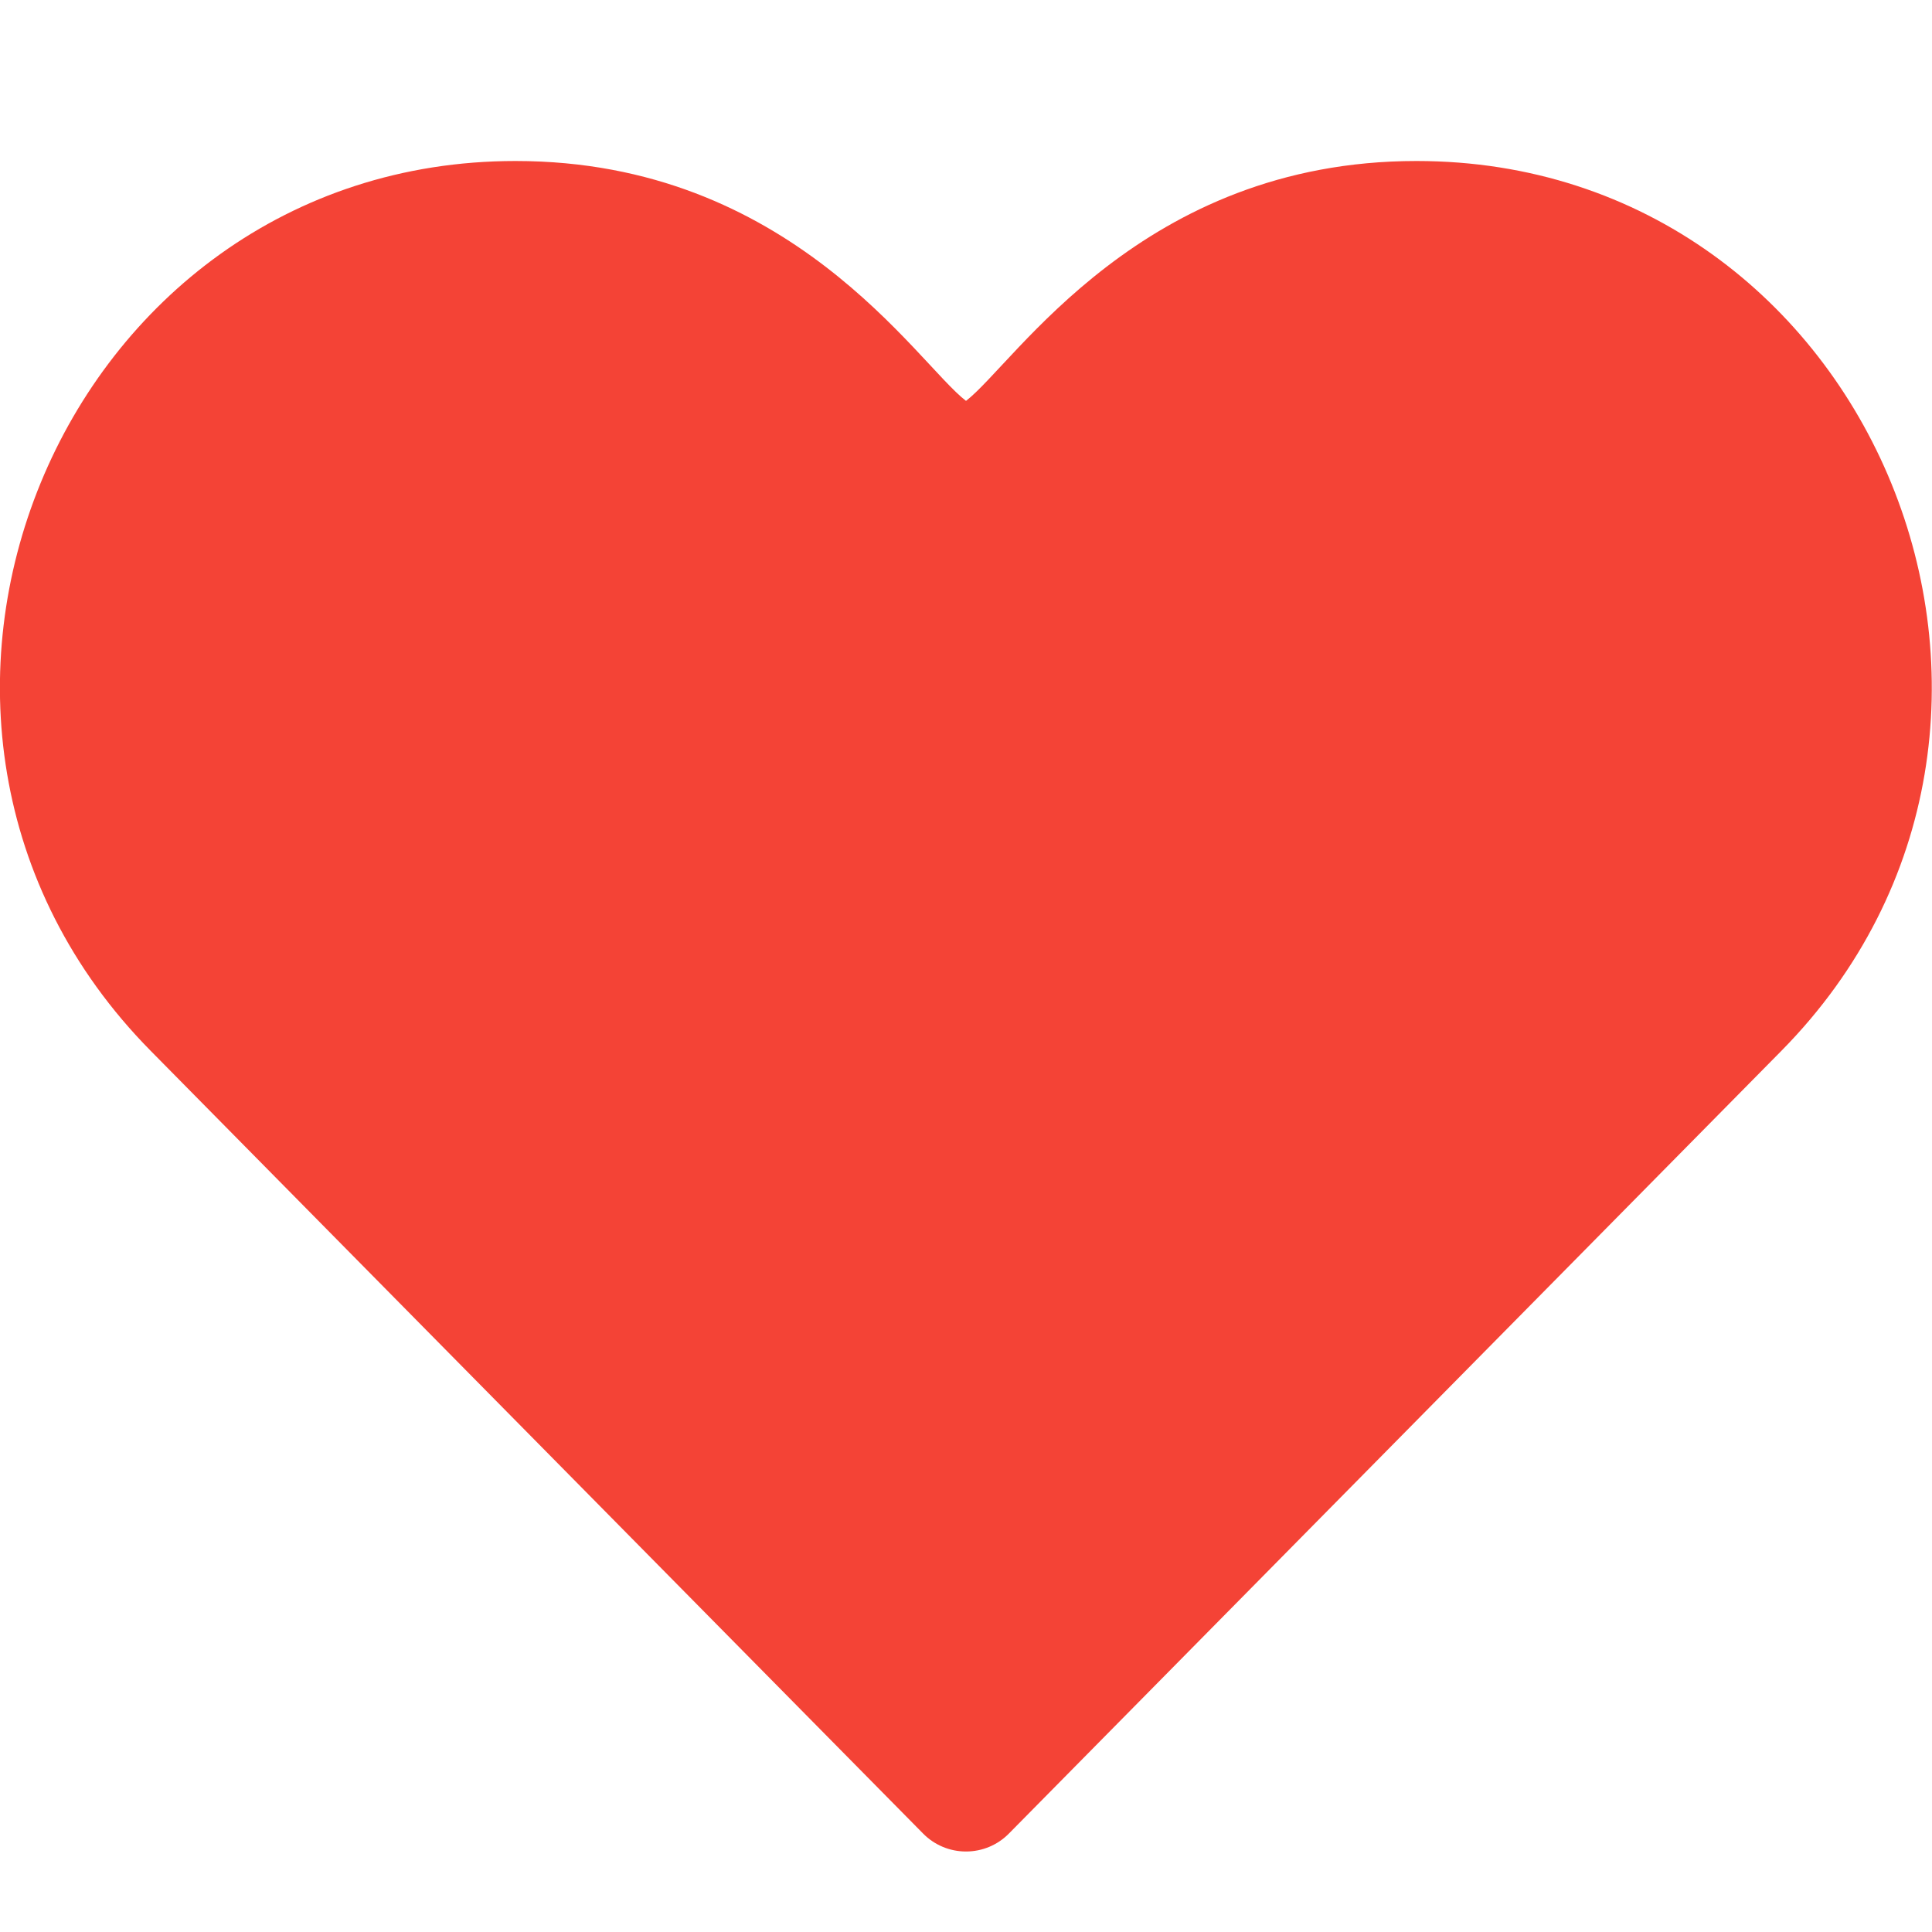
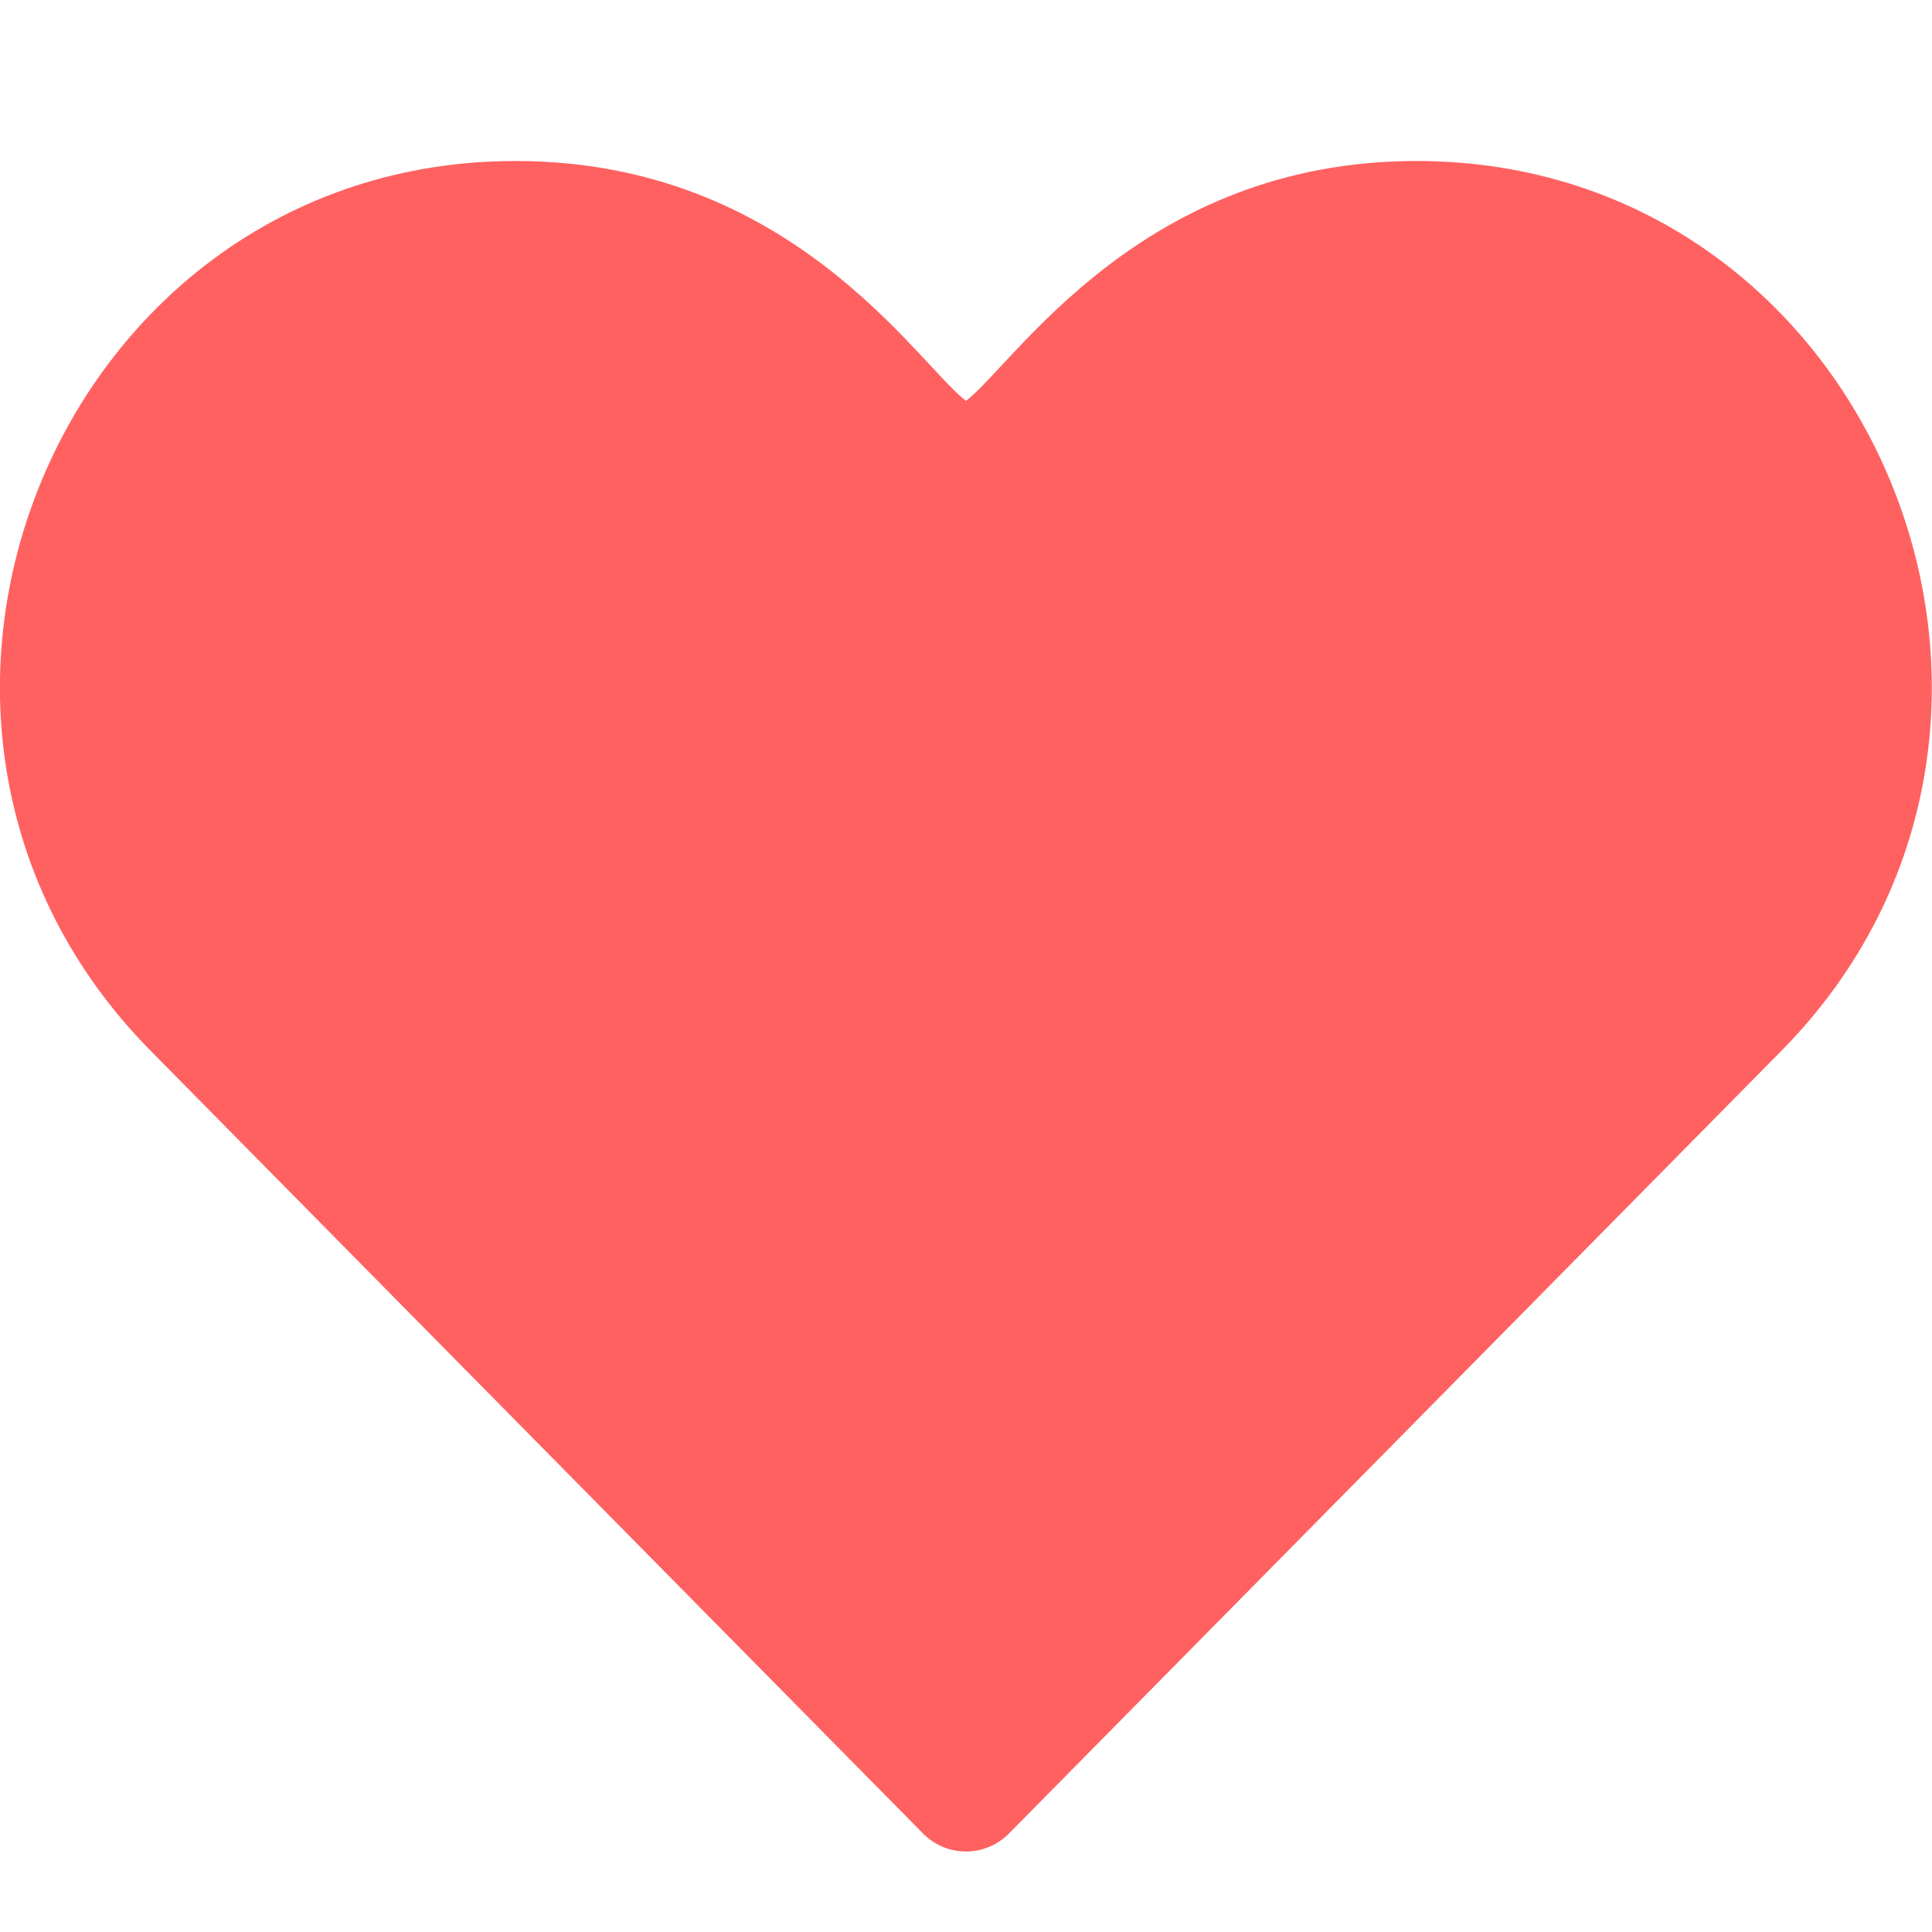
- <svg xmlns="http://www.w3.org/2000/svg" id="color" enable-background="new 0 0 24 24" height="512" viewBox="0 0 24 24" width="512">
-   <path d="m11.466 22.776c.141.144.333.224.534.224s.393-.08.534-.224l9.594-9.721c4.001-4.053 1.158-11.055-4.532-11.055-3.417 0-4.985 2.511-5.596 2.98-.614-.471-2.172-2.98-5.596-2.98-5.672 0-8.55 6.984-4.531 11.055z" fill="#f44336" />
+ <svg xmlns="http://www.w3.org/2000/svg" id="color" viewBox="0 0 24 24" width="20px">
+   <path d="m11.466 22.776c.141.144.333.224.534.224s.393-.08.534-.224l9.594-9.721c4.001-4.053 1.158-11.055-4.532-11.055-3.417 0-4.985 2.511-5.596 2.98-.614-.471-2.172-2.98-5.596-2.98-5.672 0-8.55 6.984-4.531 11.055z" fill="hsl(0, 100%, 69%)" />
</svg>
